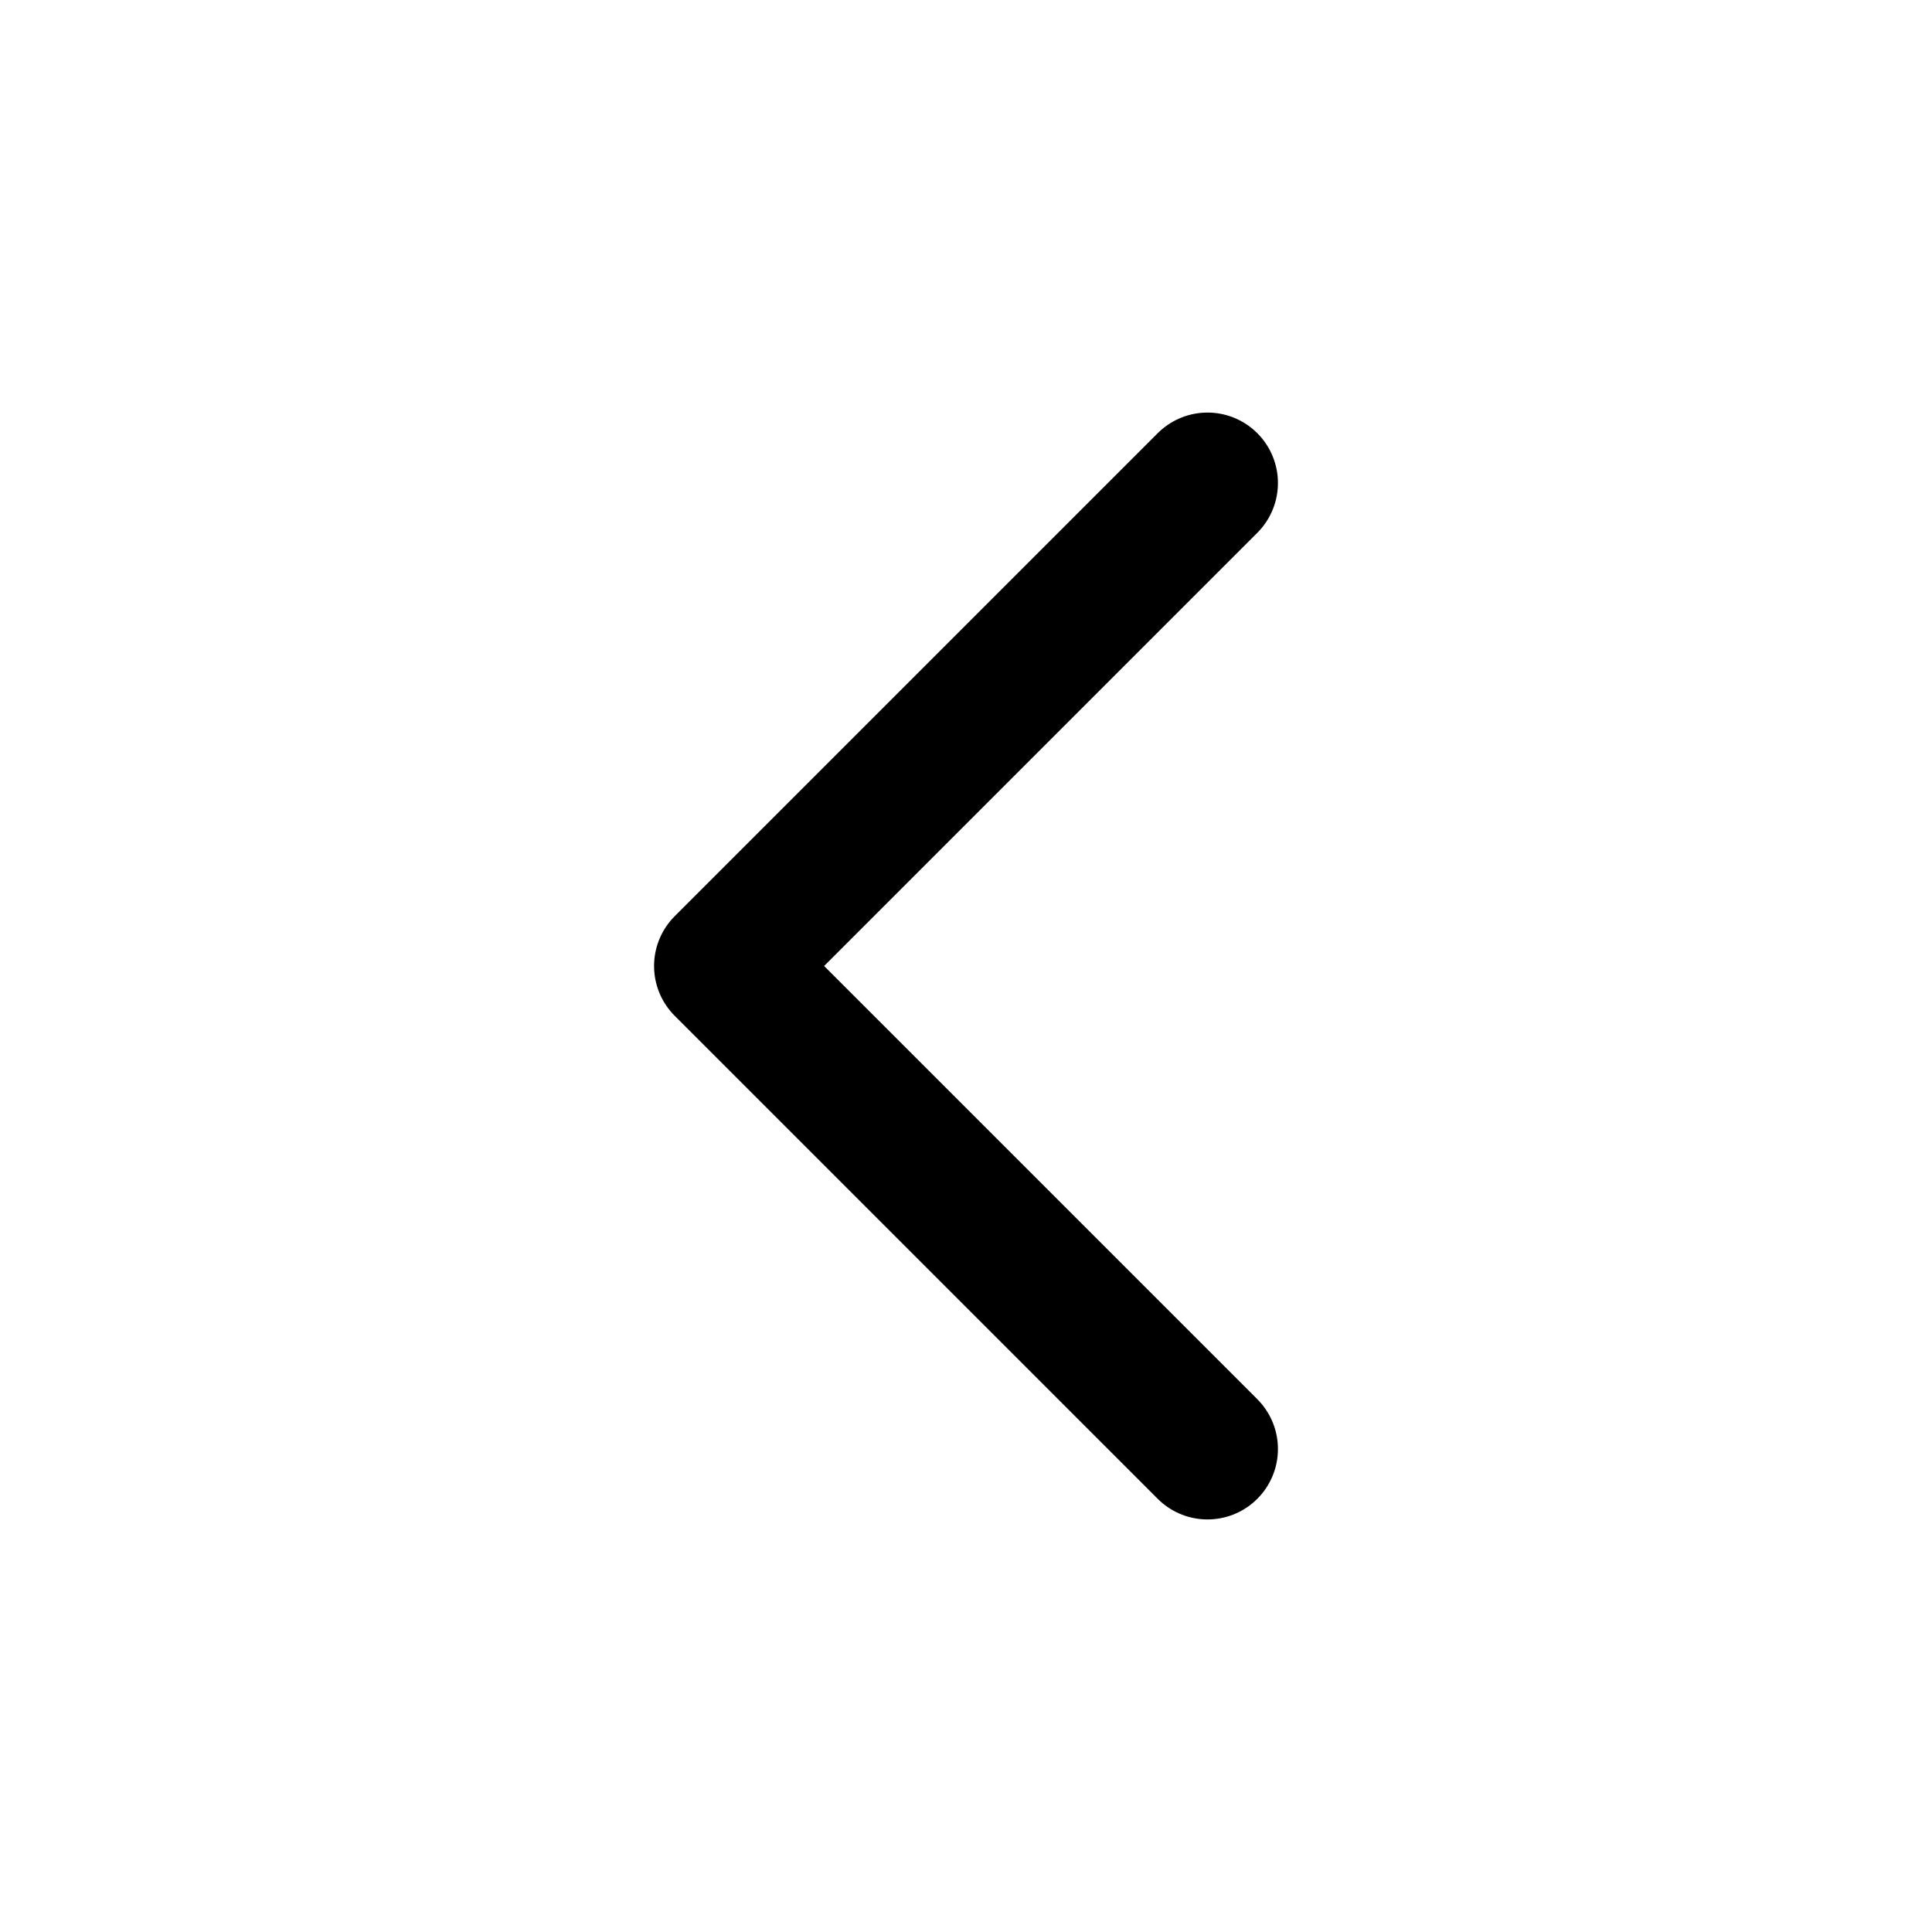
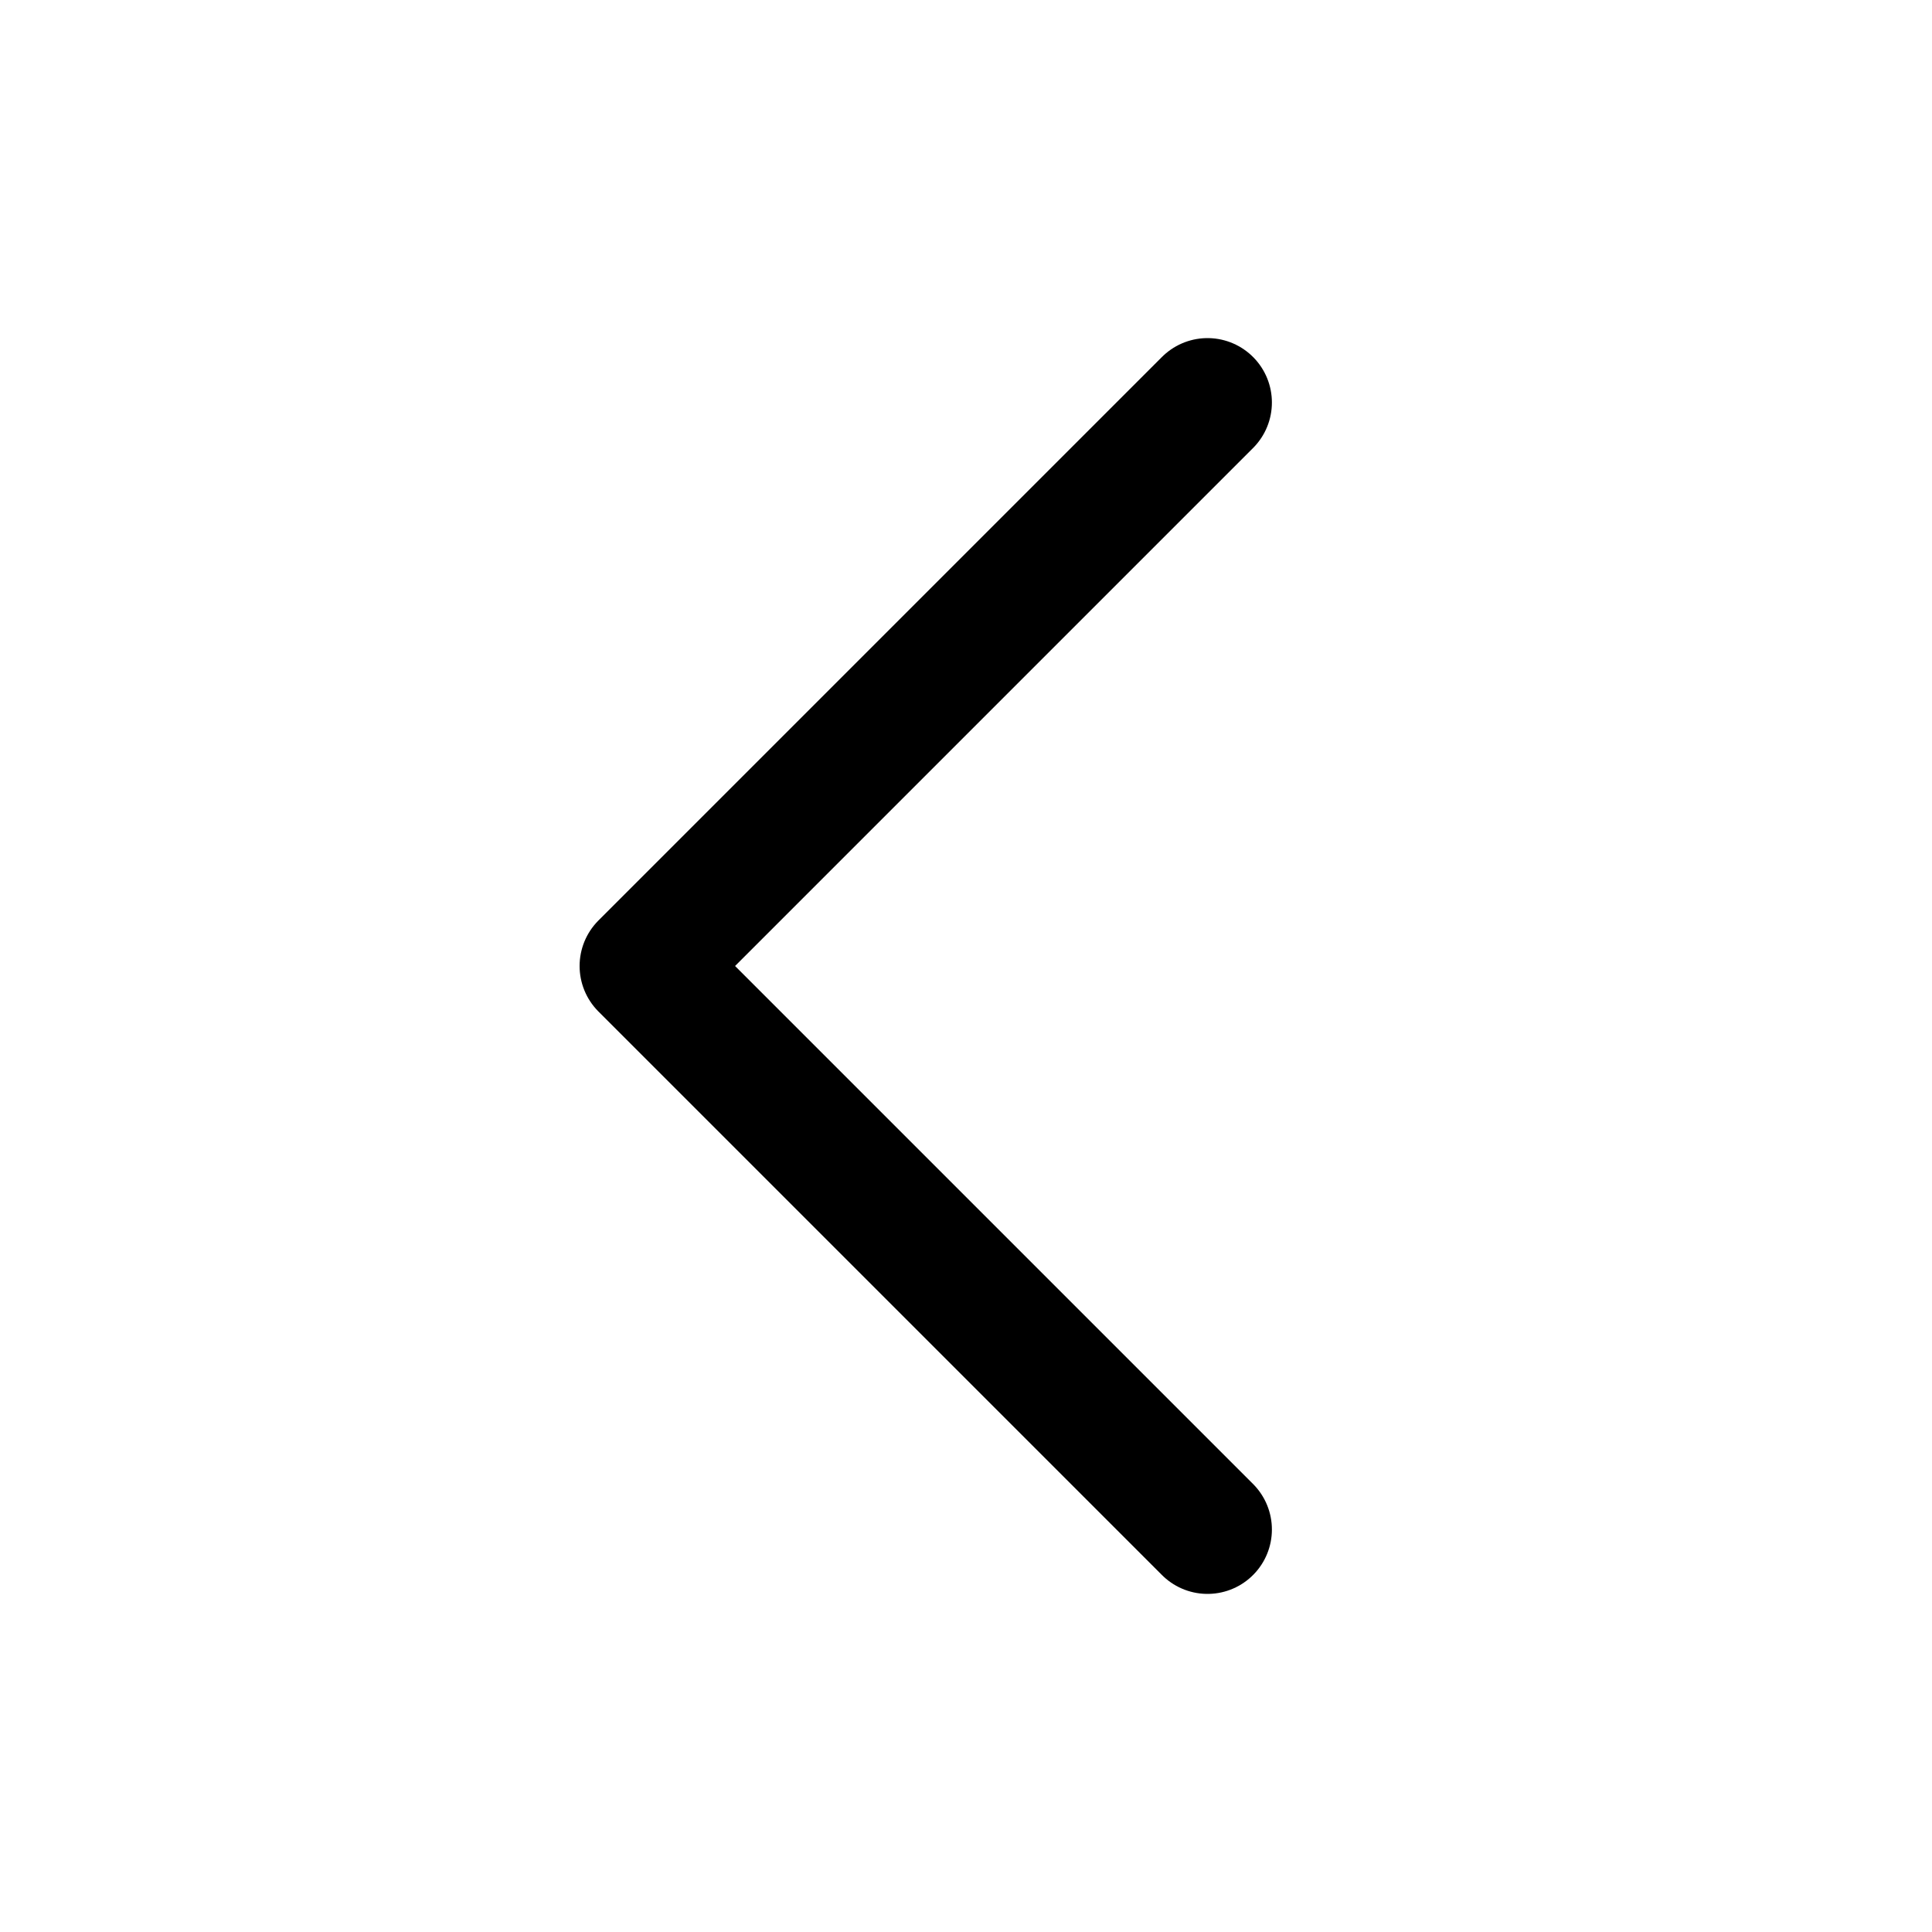
- <svg xmlns="http://www.w3.org/2000/svg" width="24" height="24" viewBox="0 0 24 24" fill="none" stroke="currentColor" stroke-width="1.75" stroke-linecap="round" stroke-linejoin="round">
-   <path d="M15 6l-6 6 6 6" />
+ <svg xmlns="http://www.w3.org/2000/svg" width="24" height="24" viewBox="0 0 24 24" fill="none" stroke="currentColor" stroke-width="1.6" stroke-linecap="round" stroke-linejoin="round">
+   <path d="M15 5l-7 7 7 7" />
</svg>
